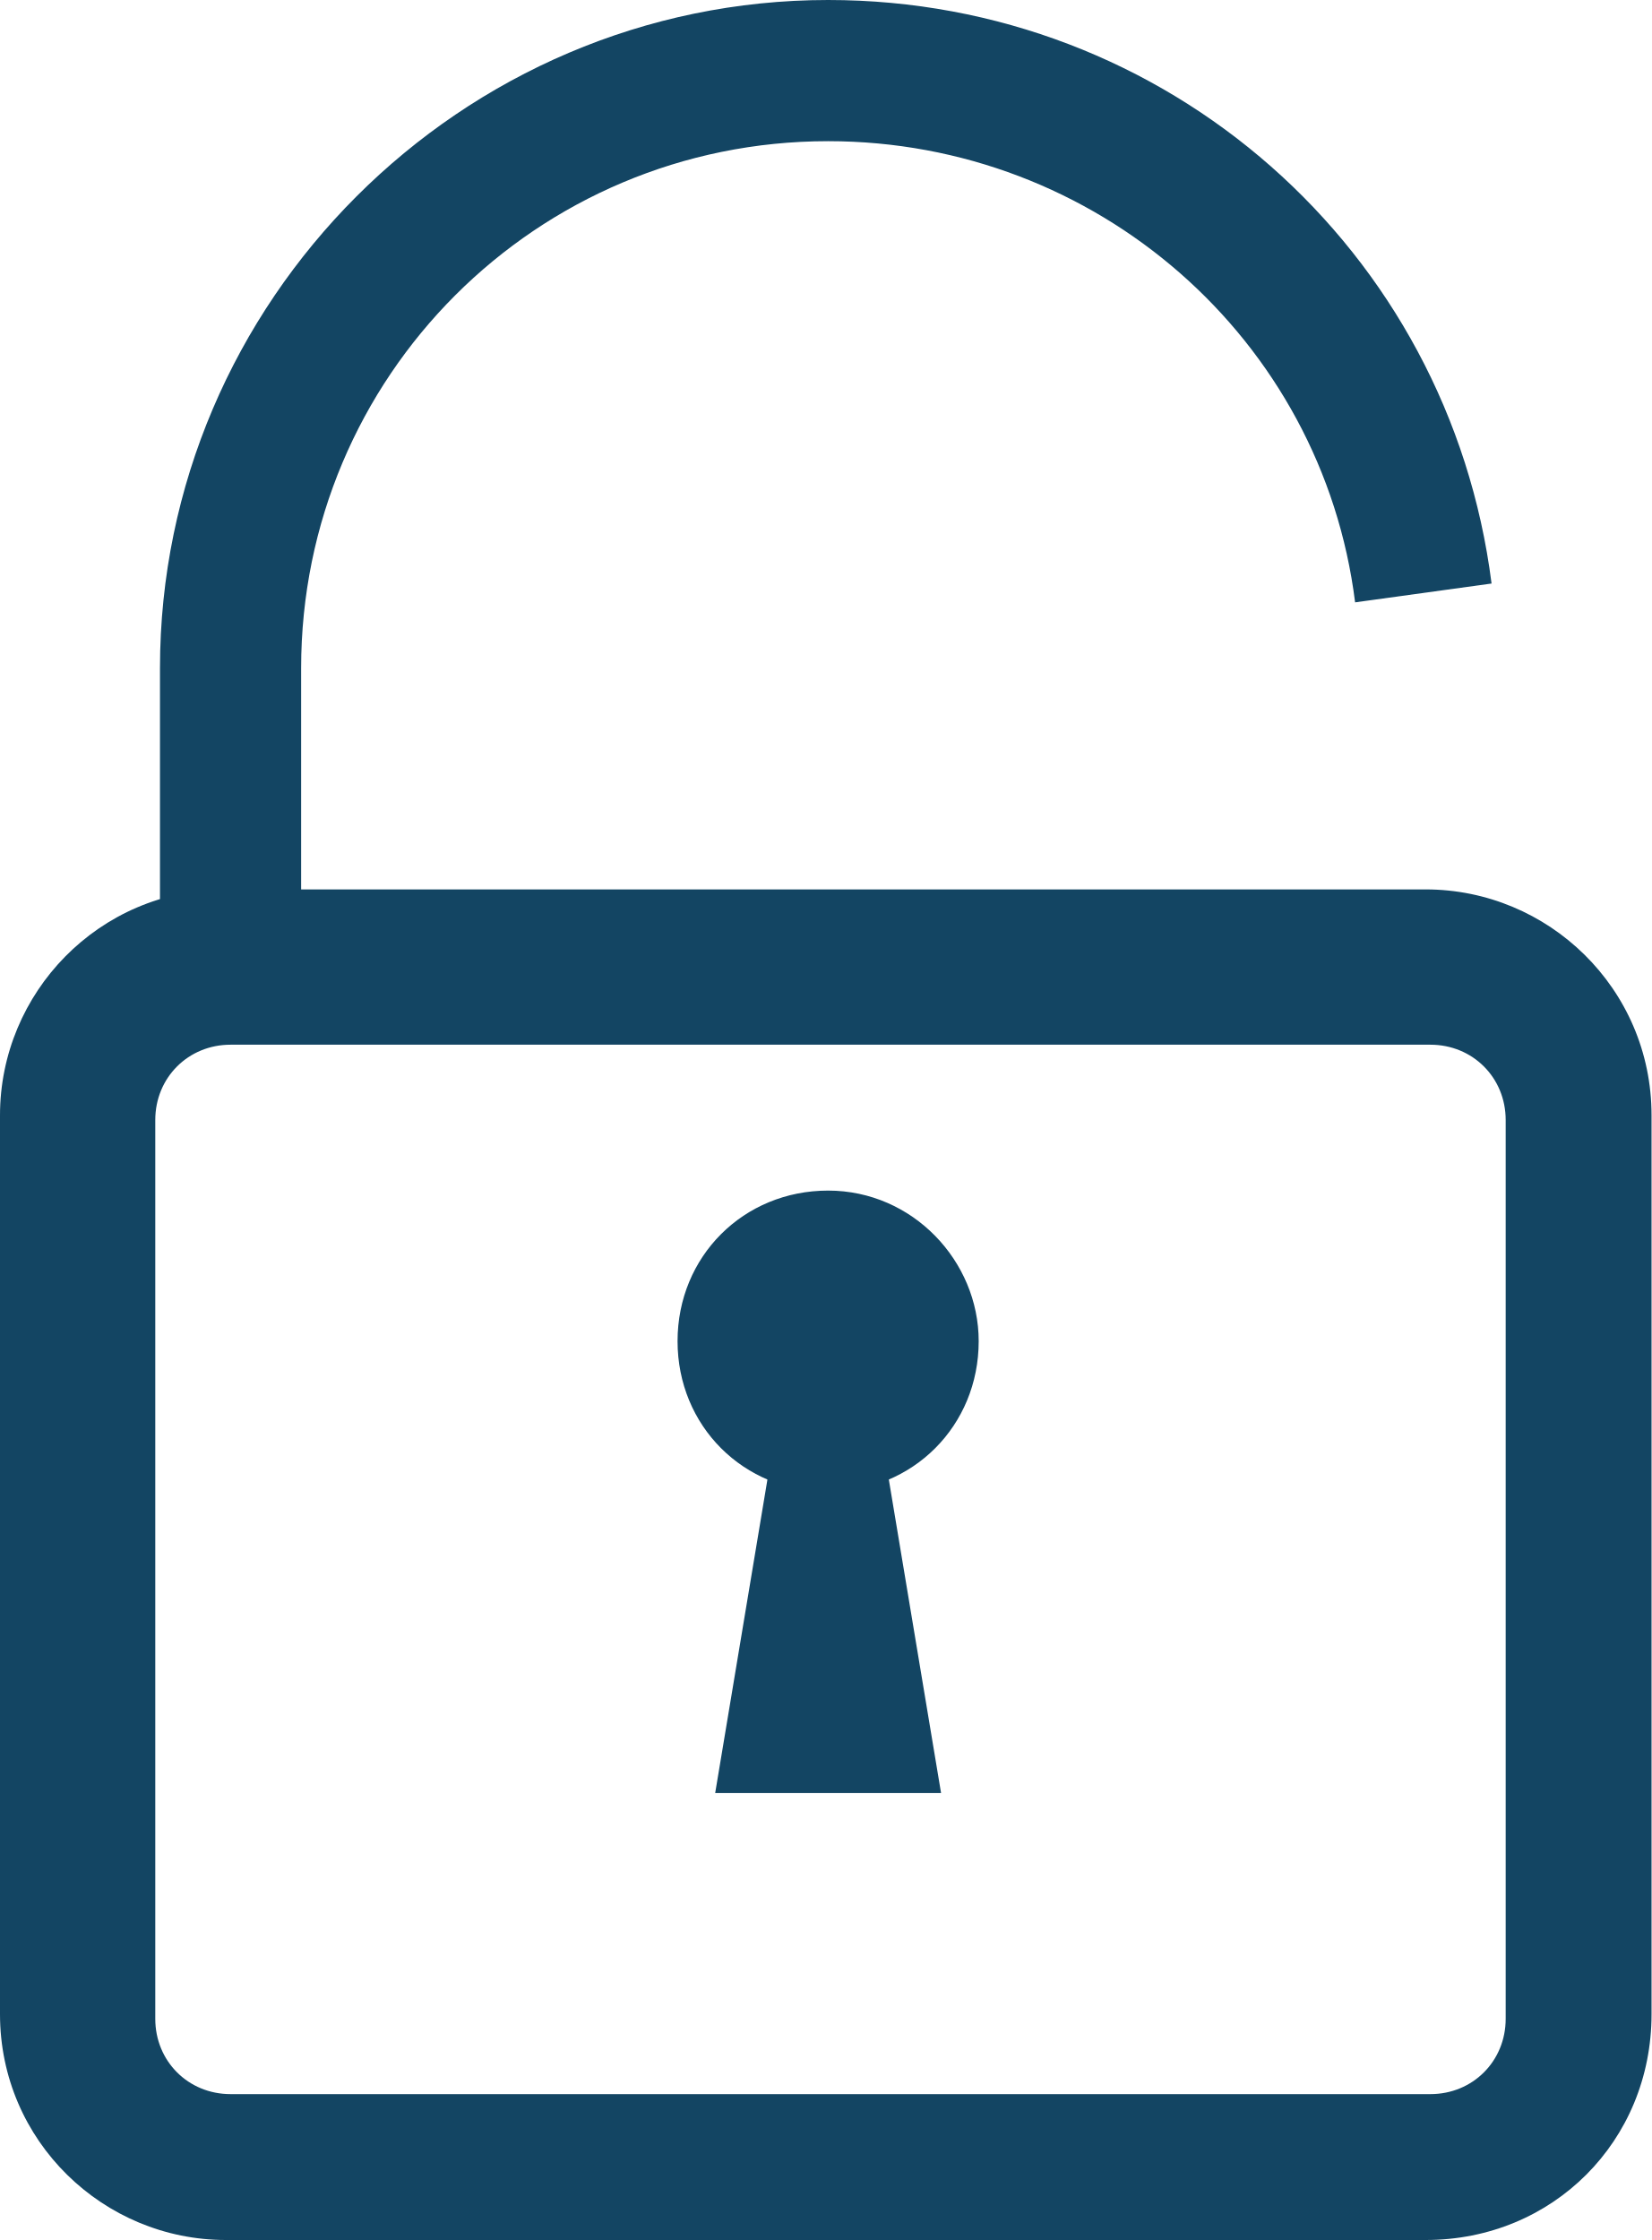
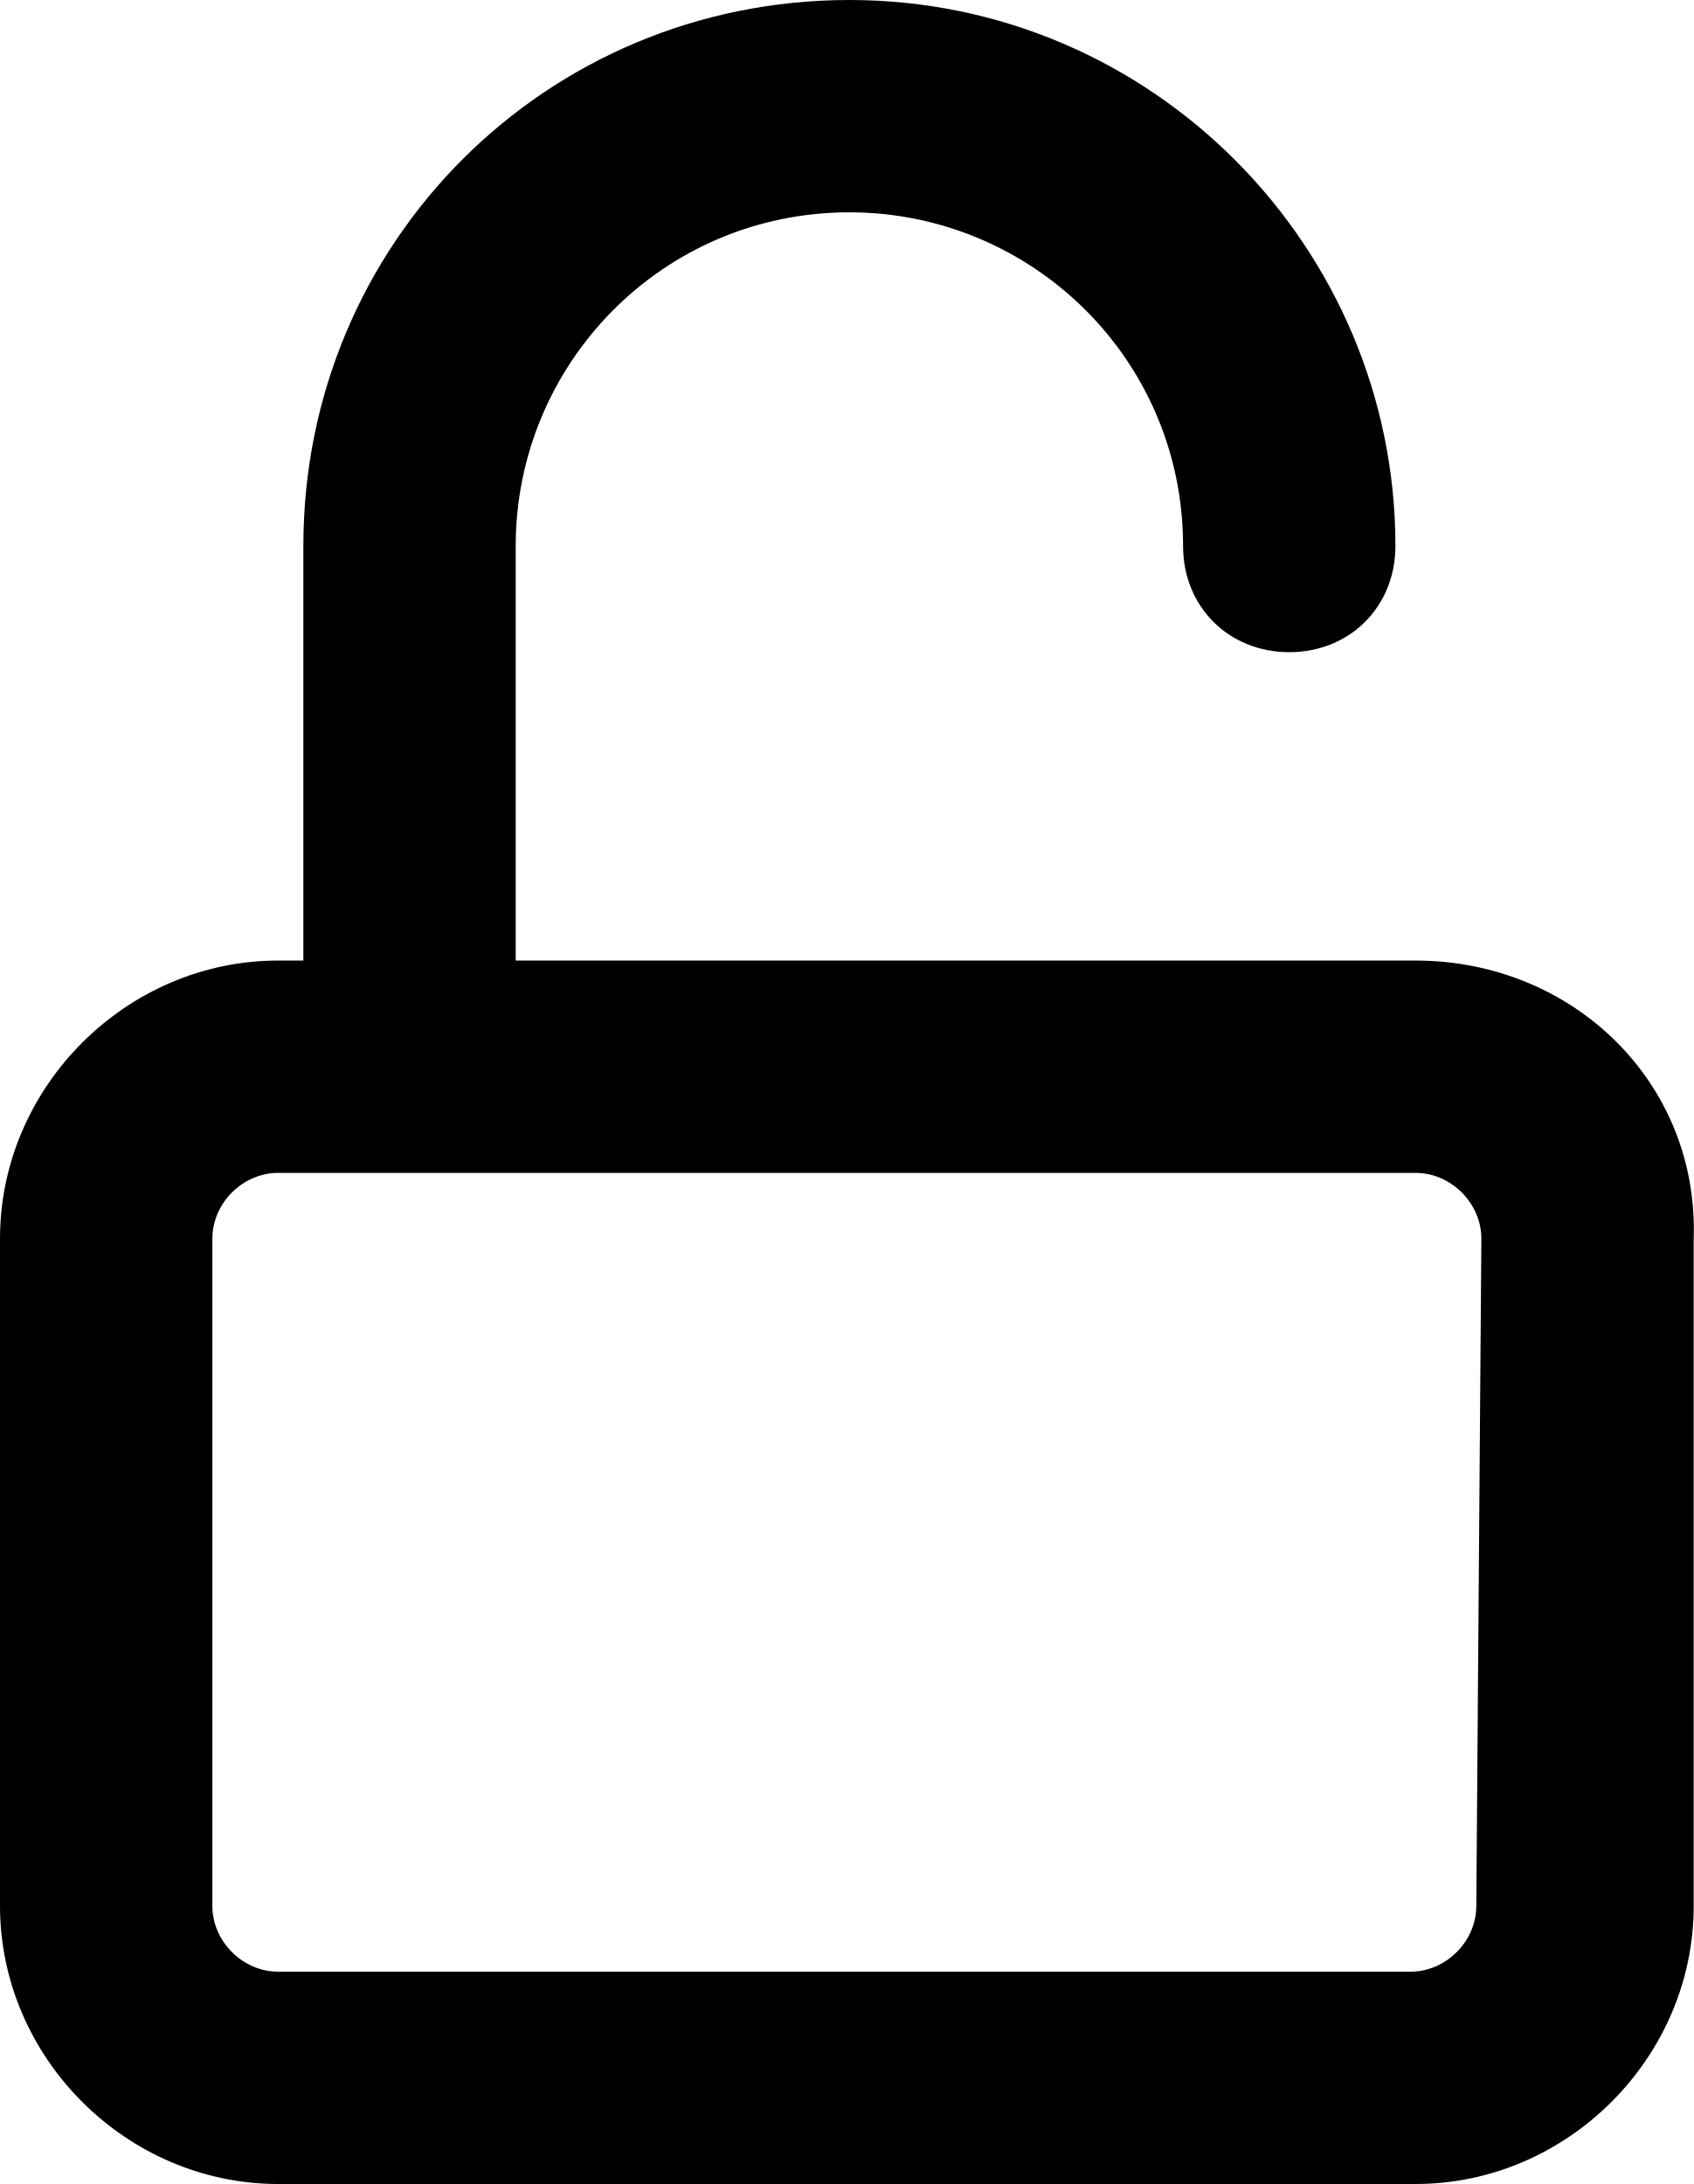
- <svg xmlns="http://www.w3.org/2000/svg" height="47.6" viewBox="0 0 35.1 47.6" width="35.1">
-   <g fill="#134563" transform="translate(-14.4 -8.2)">
-     <path d="m20.8 28.8h-3v-6.4c0-7.8 6.4-14.2 14.2-14.2 7.2 0 13.2 5.3 14.1 12.4l-2.9.4c-.7-5.6-5.5-9.8-11.2-9.8-6.2 0-11.2 5-11.2 11.2z" />
-     <path d="m44.7 55.8h-25.5c-2.6 0-4.8-2.1-4.8-4.8v-19.1c0-2.6 2.1-4.8 4.8-4.8h25.5c2.6 0 4.8 2.1 4.8 4.8v19.1c0 2.7-2.1 4.8-4.8 4.8zm-25.4-25.4c-.9 0-1.6.7-1.6 1.6v19.1c0 .9.7 1.6 1.6 1.6h25.5c.9 0 1.6-.7 1.6-1.6v-19.1c0-.9-.7-1.6-1.6-1.6z" />
-     <path d="m35.2 36.7c0 1.8-1.4 3.2-3.2 3.2s-3.2-1.4-3.2-3.2 1.4-3.2 3.2-3.2 3.2 1.5 3.2 3.2" />
-     <path d="m32.8 36.7h-1.6l-1.6 9.6h4.8z" />
-   </g>
+ <svg xmlns="http://www.w3.org/2000/svg" height="432" viewBox="-9.5 0 13.401 17.28" width="335.029">
+   <path d="m1.7 7.6h-7.12v-3.28c0-1.44 1.16-2.64 2.64-2.64 1.44 0 2.64 1.16 2.64 2.64 0 .48.36.84.84.84s.84-.36.84-.84c0-2.36-1.92-4.32-4.32-4.32s-4.32 1.92-4.32 4.32v3.28h-.2c-1.2 0-2.2 1-2.2 2.2v5.28c0 1.2 1 2.2 2.2 2.2h9c1.2 0 2.2-1 2.2-2.2v-5.28c.04-1.24-.96-2.2-2.2-2.2zm.48 7.48c0 .28-.24.52-.52.52h-8.96c-.28 0-.52-.24-.52-.52v-5.28c0-.28.24-.52.52-.52h9c.28 0 .52.24.52.52z" />
</svg>
